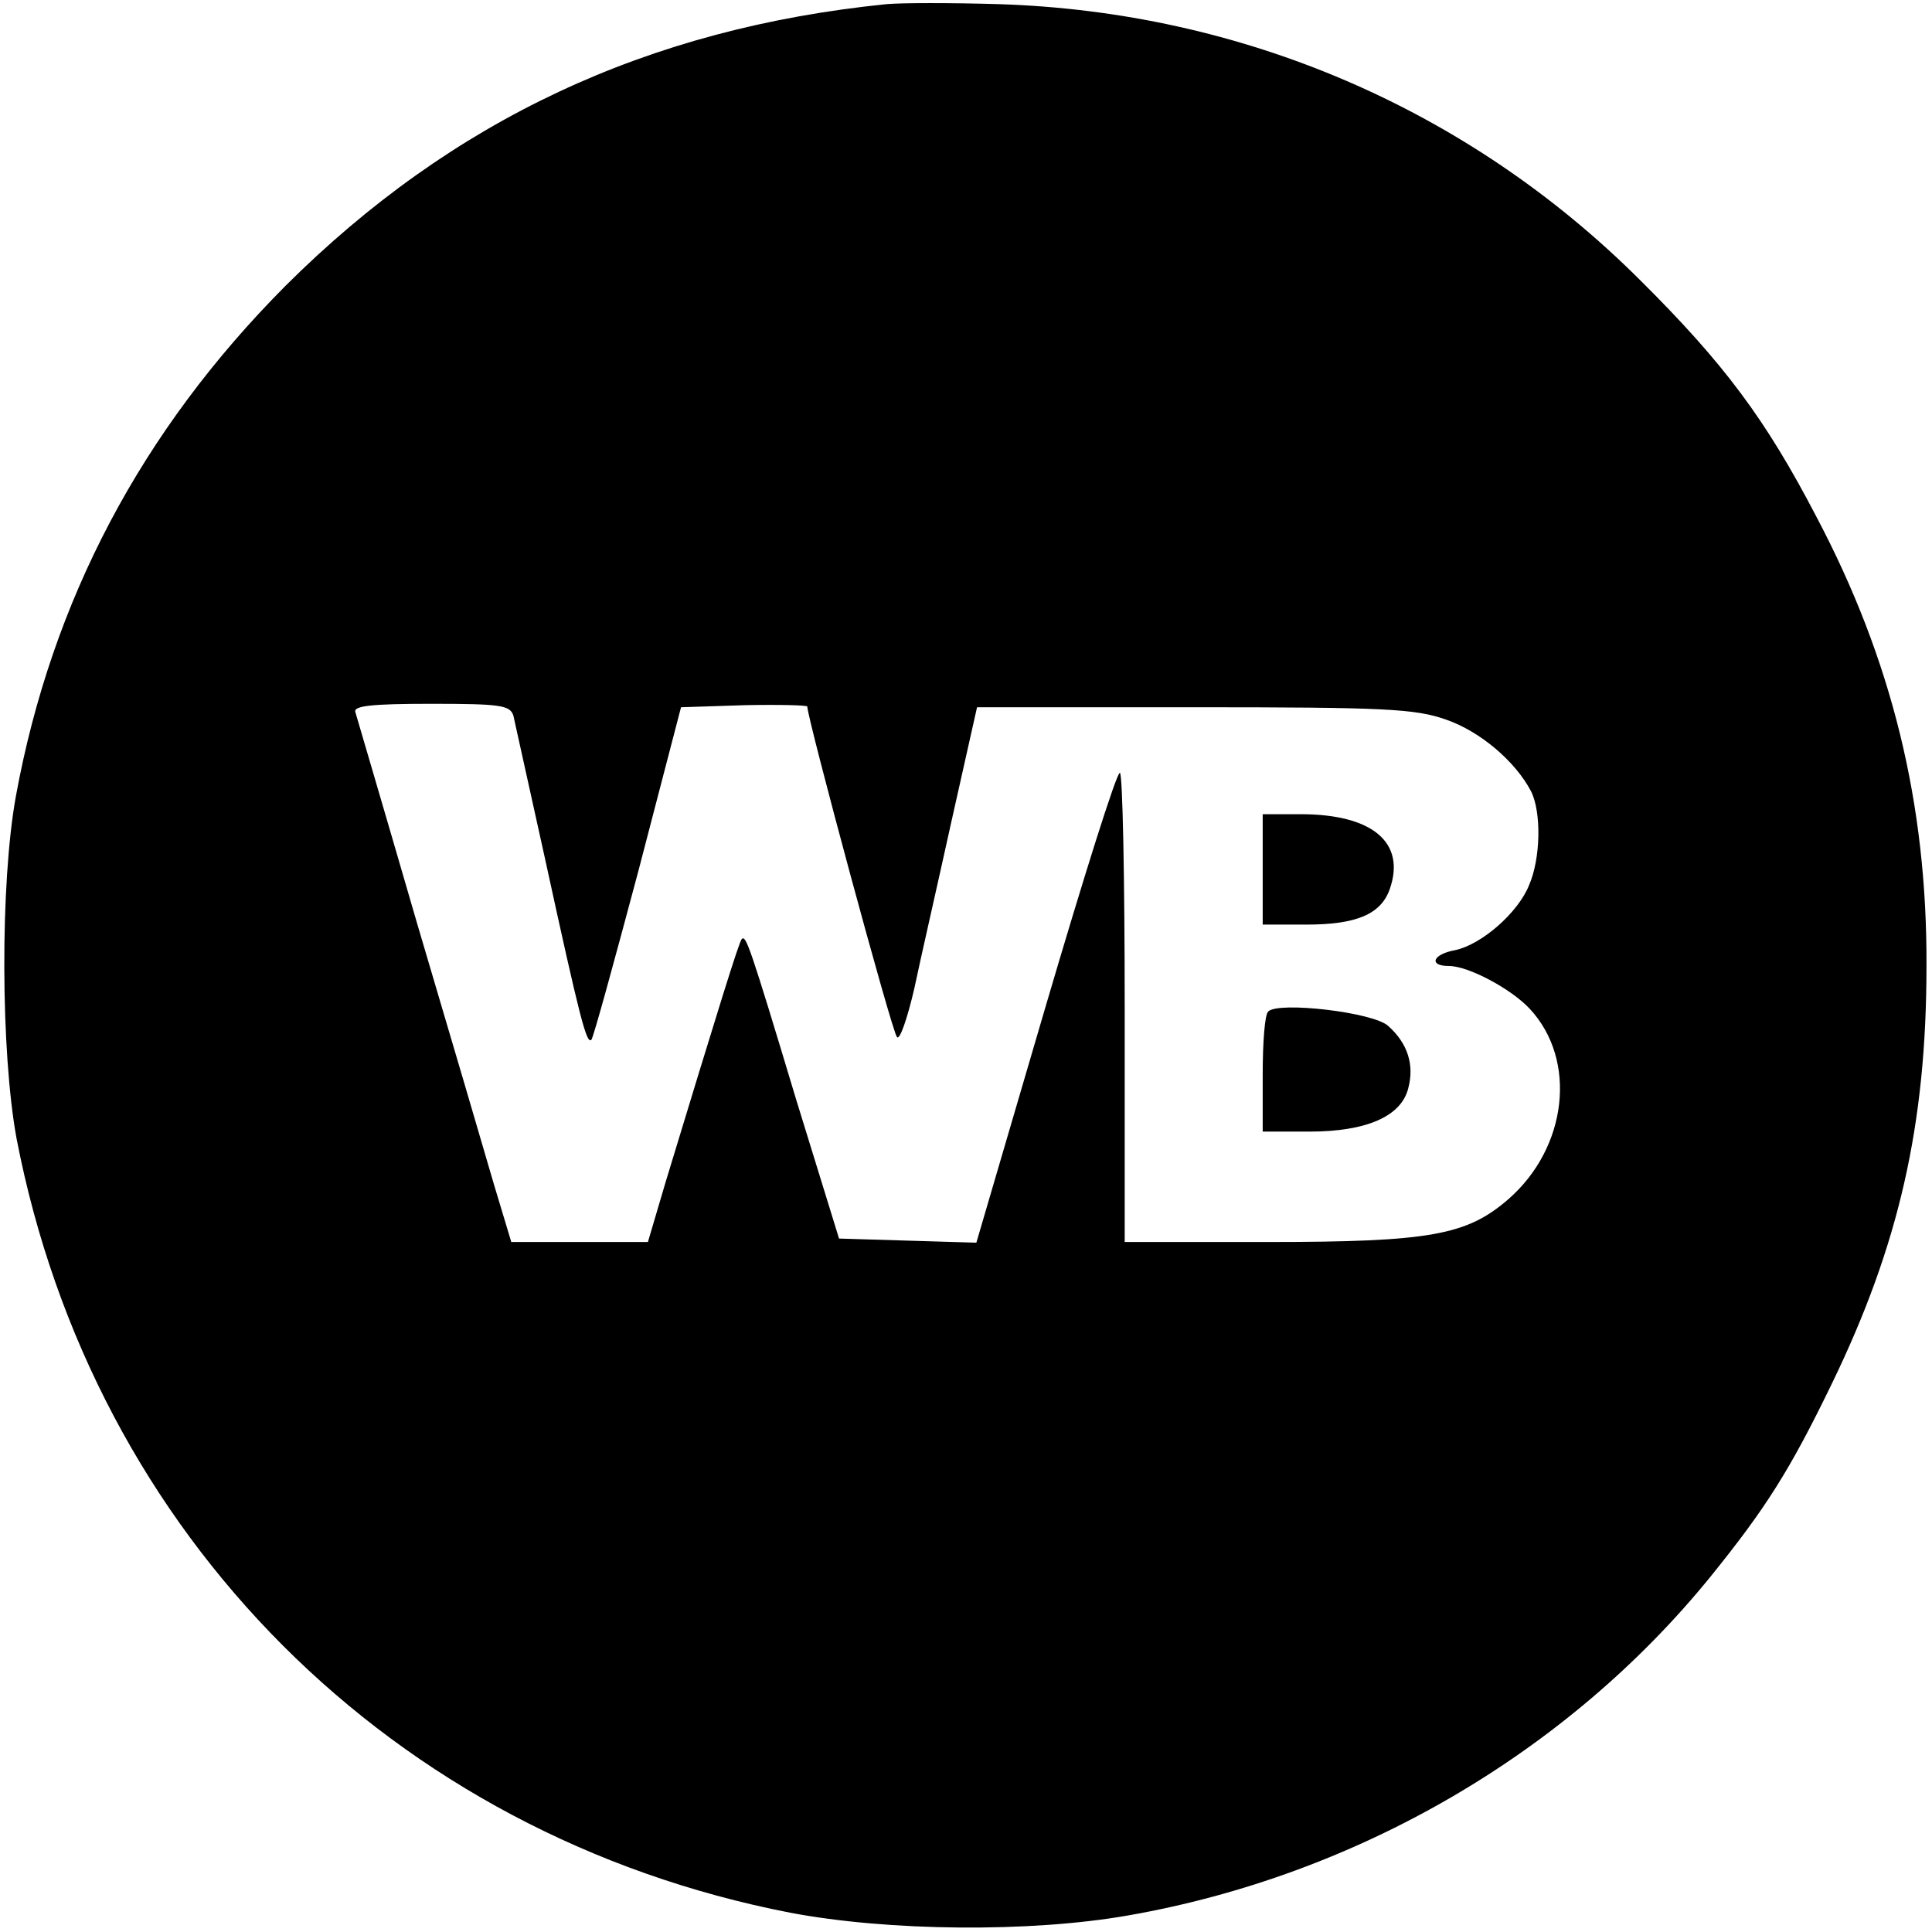
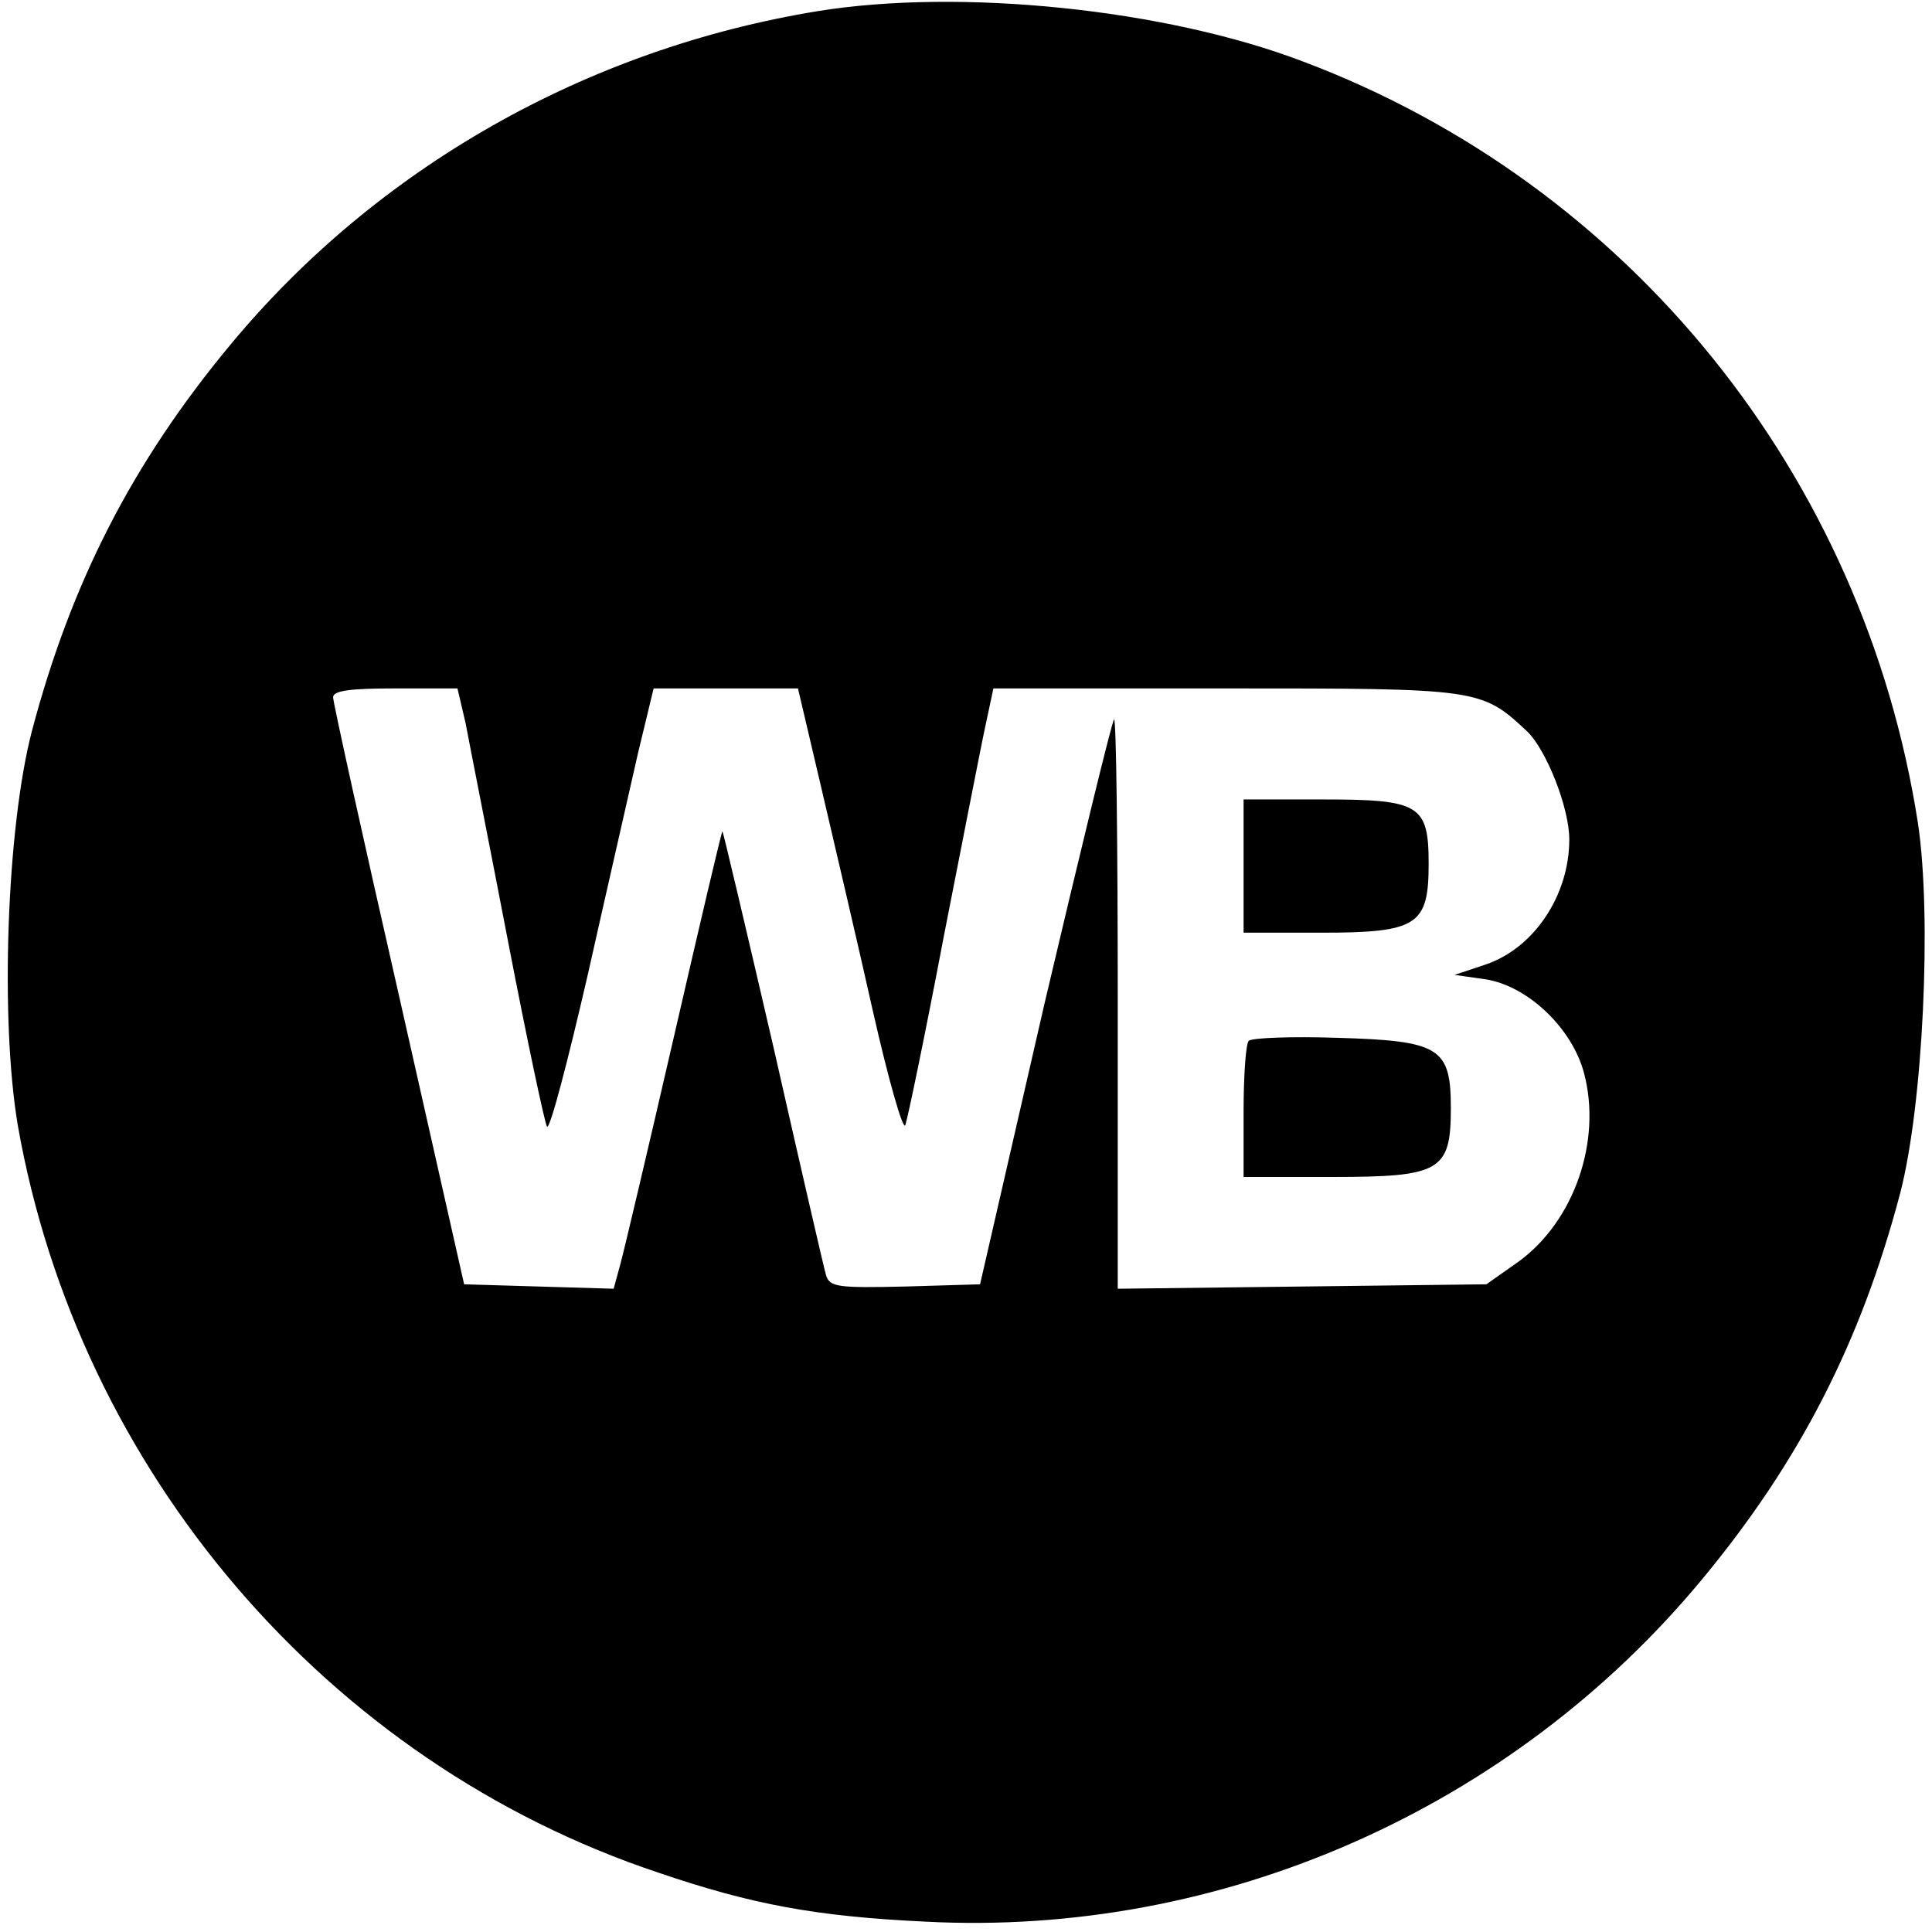
- <svg xmlns="http://www.w3.org/2000/svg" version="1.0" width="280pt" height="280pt" viewBox="0 0 280 280" preserveAspectRatio="xMidYMid meet">
-   <g transform="translate(0,280) scale(0.1,-0.1)" fill="#000000" stroke="none">
-     <path d="M1285 2794 c-347 -35 -630 -168 -871 -408 -209 -210 -339 -456 -391 -740 -23 -127 -22 -371 1 -496 111 -576 545 -1010 1121 -1122 142 -27 348 -29 490 -4 332 58 637 236 844 491 80 99 115 154 176 280 97 200 137 375 137 605 1 235 -50 444 -160 652 -73 140 -133 221 -256 343 -248 247 -576 388 -929 399 -67 2 -140 2 -162 0z m-541 -1031 c2 -10 23 -103 46 -208 51 -234 60 -268 67 -262 3 3 33 113 68 244 l62 238 92 3 c50 1 91 0 91 -2 0 -17 123 -473 130 -479 4 -5 15 27 25 70 9 43 34 152 54 243 l37 165 314 0 c276 0 321 -2 366 -18 49 -17 100 -60 123 -104 15 -30 14 -97 -3 -136 -16 -40 -69 -86 -107 -94 -33 -6 -39 -23 -9 -23 28 0 90 -33 117 -62 69 -74 55 -201 -31 -276 -60 -52 -113 -62 -348 -62 l-208 0 0 340 c0 187 -3 340 -7 340 -5 0 -53 -153 -108 -340 l-100 -341 -100 3 -99 3 -62 201 c-68 226 -73 239 -79 233 -4 -4 -34 -101 -110 -351 l-26 -88 -99 0 -99 0 -25 83 c-13 45 -63 215 -111 377 -47 162 -88 301 -90 308 -3 9 23 12 110 12 100 0 114 -2 119 -17z" />
-     <path d="M1830 1540 l0 -80 63 0 c73 0 108 15 121 51 24 68 -25 109 -129 109 l-55 0 0 -80z" />
-     <path d="M1838 1334 c-5 -4 -8 -45 -8 -91 l0 -83 68 0 c82 0 133 22 143 63 9 34 -1 65 -29 90 -21 20 -160 36 -174 21z" />
+ <svg xmlns="http://www.w3.org/2000/svg" version="1.0" width="261pt" height="261pt" viewBox="0 0 261 261" preserveAspectRatio="xMidYMid meet">
+   <g transform="translate(0,261) scale(0.1,-0.1)" fill="#000000" stroke="none">
+     <path d="M1105 2595 c-313 -51 -596 -212 -794 -451 -132 -159 -215 -321 -268 -522 -34 -131 -43 -389 -19 -532 82 -467 418 -861 866 -1010 126 -43 213 -59 360 -66 400 -21 792 152 1049 462 132 159 215 321 268 522 31 119 43 374 24 500 -73 470 -390 863 -831 1029 -186 71 -463 99 -655 68z m-476 -962 c5 -27 31 -158 57 -293 26 -135 50 -248 53 -252 4 -4 28 88 55 205 26 116 57 251 68 300 l21 87 97 0 98 0 31 -132 c17 -73 49 -209 70 -303 21 -93 41 -163 44 -155 3 8 27 123 52 255 26 132 51 261 57 288 l10 47 314 0 c342 0 345 0 407 -58 26 -25 57 -103 57 -146 0 -76 -48 -147 -113 -169 l-42 -14 42 -6 c57 -9 117 -66 133 -127 24 -91 -13 -199 -88 -254 l-44 -31 -249 -3 -249 -3 0 387 c0 213 -2 385 -5 382 -3 -3 -45 -176 -94 -384 l-87 -379 -101 -3 c-90 -2 -102 -1 -107 15 -3 10 -35 149 -71 308 -37 160 -68 291 -69 292 -1 1 -30 -123 -65 -275 -35 -152 -68 -292 -73 -310 l-9 -33 -101 3 -101 3 -88 390 c-49 215 -89 396 -89 403 0 9 23 12 84 12 l84 0 11 -47z" />
+     <path d="M1680 1440 l0 -90 105 0 c130 0 145 10 145 93 0 80 -12 87 -143 87 l-107 0 0 -90z" />
+     <path d="M1687 1204 c-4 -4 -7 -47 -7 -96 l0 -88 120 0 c146 0 160 8 160 93 0 82 -15 91 -154 95 -61 2 -114 0 -119 -4z" />
  </g>
</svg>
